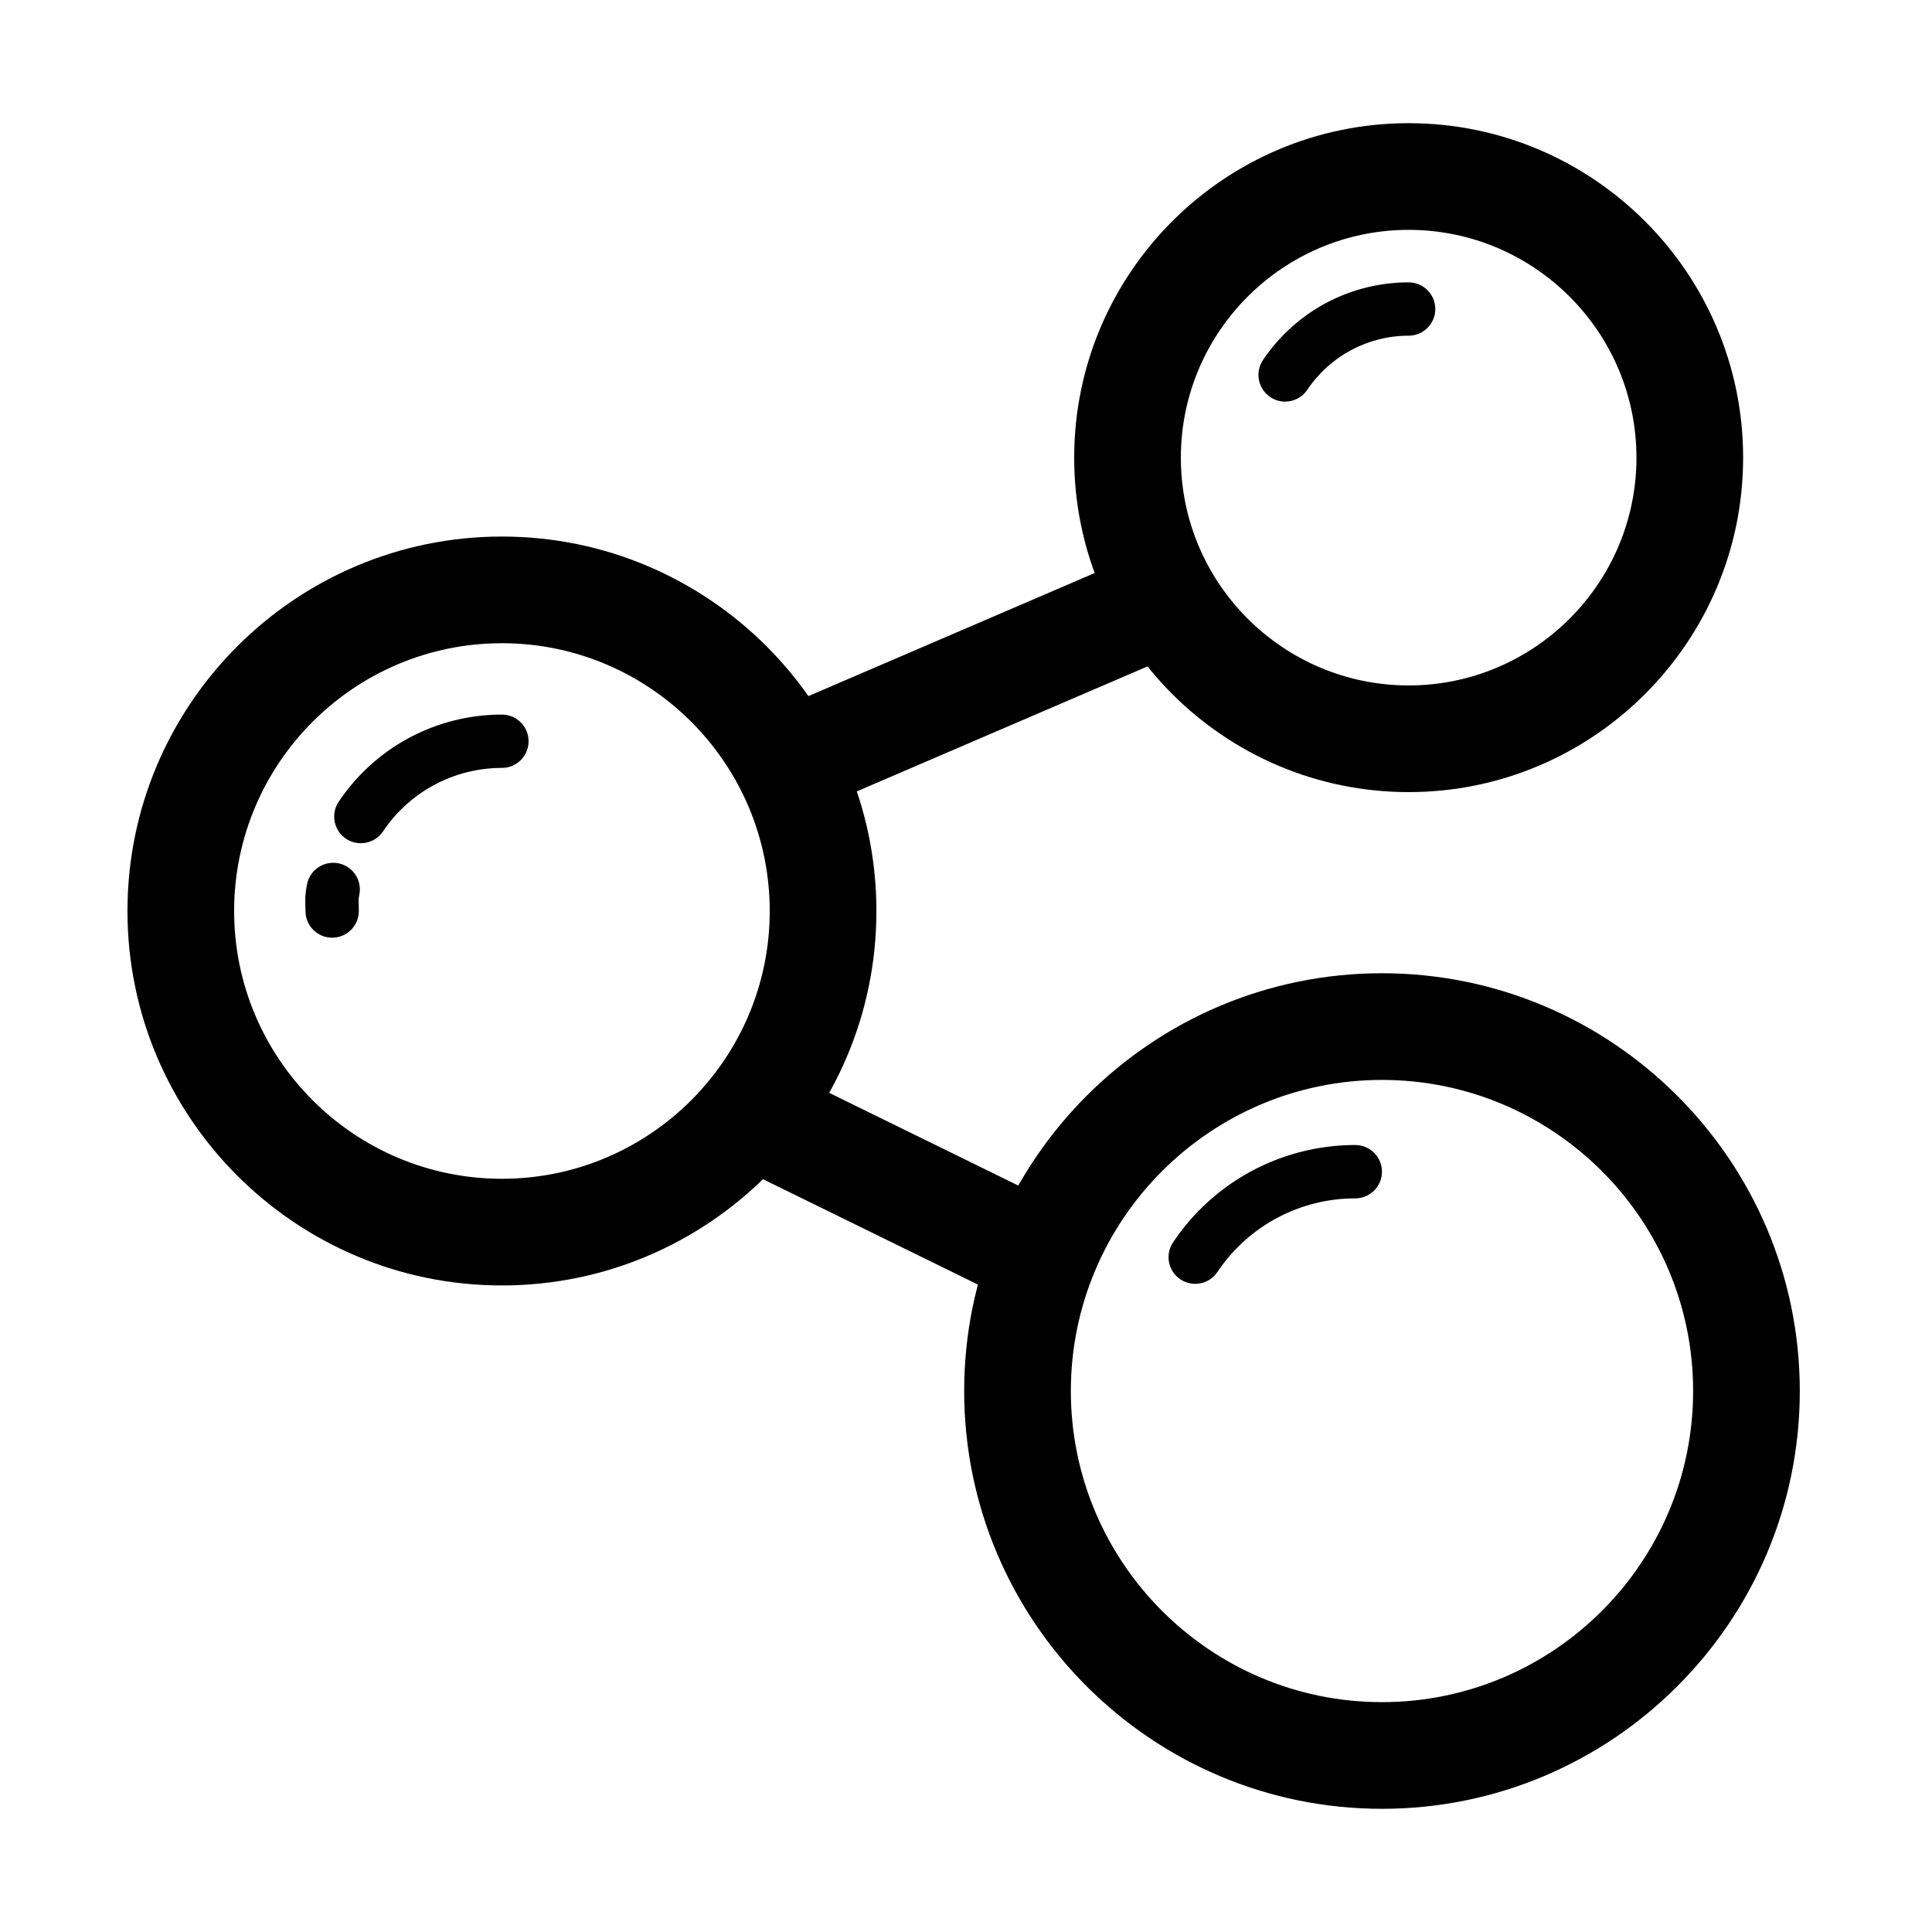
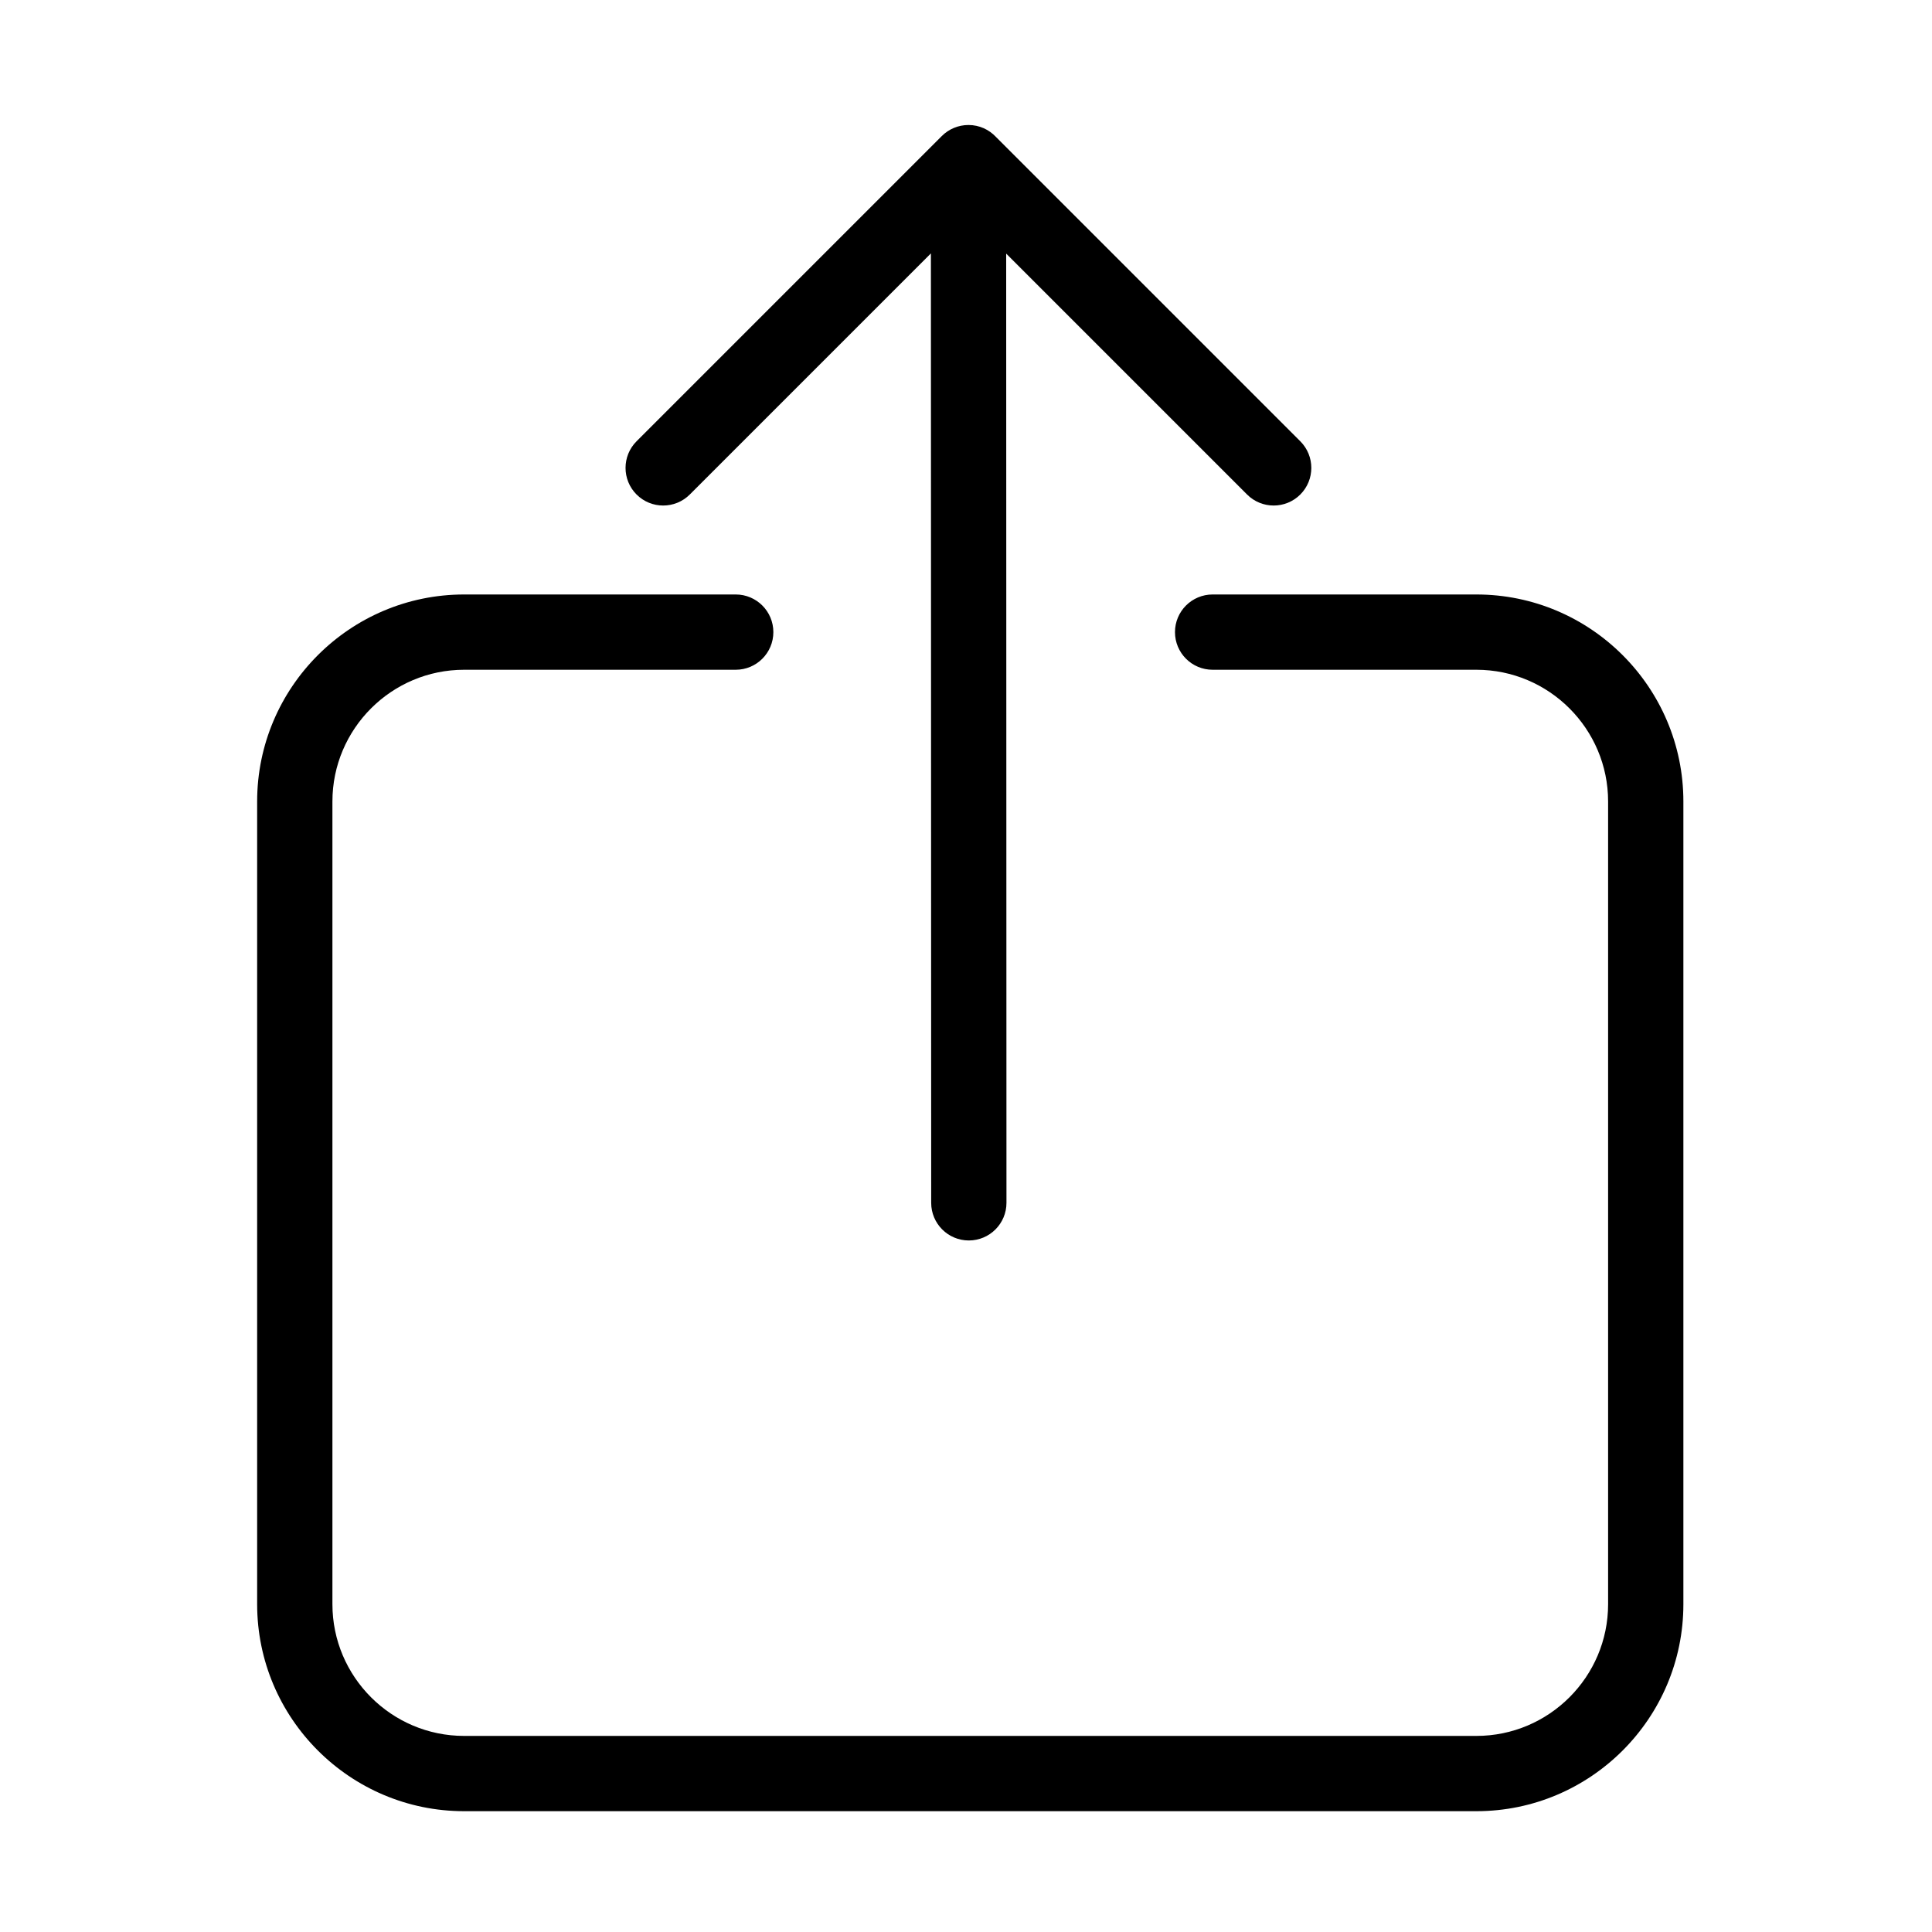
- <svg xmlns="http://www.w3.org/2000/svg" t="1489970753766" class="icon" style="" viewBox="0 0 1024 1024" version="1.1" p-id="3782" width="128" height="128">
+ <svg xmlns="http://www.w3.org/2000/svg" t="1490040111802" class="icon" style="" viewBox="0 0 1024 1024" version="1.1" p-id="2216" width="128" height="128">
  <defs>
    <style type="text/css" />
  </defs>
-   <path d="M746.602 419.832c-97.743 0-177.263-79.521-177.263-177.263 0-97.755 79.52-177.278 177.263-177.278 97.755 0 177.291 79.521 177.291 177.278C923.893 340.31 844.357 419.832 746.602 419.832zM746.602 121.83c-66.574 0-120.726 54.165-120.726 120.739s54.151 120.725 120.726 120.725 120.752-54.15 120.752-120.725S813.175 121.83 746.602 121.83z" p-id="3783" />
-   <path d="M681.132 212.863c-2.706 0-5.452-0.773-7.867-2.402-6.473-4.348-8.213-13.127-3.865-19.615 17.31-25.784 46.173-41.189 77.202-41.189 7.799 0 14.134 6.322 14.134 14.134s-6.335 14.135-14.134 14.135c-21.589 0-41.673 10.725-53.723 28.683C690.145 210.668 685.686 212.863 681.132 212.863z" p-id="3784" />
-   <path d="M266.021 681.316c-109.433 0-198.465-89.034-198.465-198.458 0-109.448 89.032-198.478 198.465-198.478 109.448 0 198.493 89.032 198.493 198.478C464.515 592.282 375.469 681.316 266.021 681.316zM266.021 340.918c-78.266 0-141.926 63.675-141.926 141.941 0 78.258 63.661 141.919 141.926 141.919s141.954-63.661 141.954-141.919C407.976 404.593 344.287 340.918 266.021 340.918z" p-id="3785" />
-   <path d="M176.051 496.993c-7.813 0-14.135-6.322-14.135-14.135l-0.069-3.354c-0.111-3.257-0.124-5.522 0.87-10.739 1.463-7.66 8.848-12.658 16.537-11.223 7.675 1.477 12.699 8.875 11.223 16.55-0.442 2.361-0.442 2.471-0.372 4.459 0.042 1.104 0.083 2.444 0.083 4.306C190.185 490.67 183.85 496.993 176.051 496.993z" p-id="3786" />
-   <path d="M191.249 446.928c-2.706 0-5.439-0.773-7.868-2.387-6.473-4.348-8.213-13.141-3.865-19.615 19.394-28.919 51.735-46.186 86.506-46.186 7.8 0 14.135 6.322 14.135 14.135 0 7.813-6.335 14.134-14.135 14.134-25.329 0-48.892 12.589-63.026 33.652C200.276 444.733 195.804 446.928 191.249 446.928z" p-id="3787" />
-   <path d="M732.466 958.708c-122.104 0-221.434-99.328-221.434-221.434s99.329-221.433 221.434-221.433c122.105 0 221.462 99.327 221.462 221.433S854.571 958.708 732.466 958.708zM732.466 572.378c-90.923 0-164.895 73.959-164.895 164.897S641.544 902.17 732.466 902.17c90.937 0 164.924-73.959 164.924-164.897S823.403 572.378 732.466 572.378z" p-id="3788" />
-   <path d="M633.483 680.459c-2.707 0-5.439-0.772-7.855-2.374-6.488-4.361-8.226-13.139-3.879-19.627 21.631-32.274 57.727-51.571 96.583-51.571 7.799 0 14.134 6.322 14.134 14.134s-6.335 14.136-14.134 14.136c-29.401 0-56.731 14.604-73.089 39.035C642.51 678.278 638.038 680.459 633.483 680.459z" p-id="3789" />
-   <path d="M409.121 438.798 386.788 386.869 619.816 286.684 642.151 338.613Z" p-id="3790" />
-   <path d="M410.357 564.958l154.87 75.926-24.889 50.767-154.87-75.926 24.889-50.767Z" p-id="3791" />
+   <path d="M365.605 262.1l127.793-127.794 0.152 503.227c0.004 11.015 8.934 19.943 19.949 19.943 0.002 0 0.004 0 0.006 0 11.017-0.004 19.947-8.938 19.943-19.954l-0.152-503.1 127.676 127.677c3.897 3.897 9 5.843 14.106 5.843 5.104 0 10.213-1.948 14.106-5.842 7.79-7.79 7.79-20.422 0-28.213L527.853 72.555c-3.639-3.87-8.791-6.3-14.522-6.3-0.002 0-0.004 0-0.006 0-0.006 0-0.012 0.001-0.018 0.001-0.006 0-0.012-0.001-0.018-0.001-5.292 0-10.364 2.102-14.106 5.842L337.392 233.887c-7.789 7.79-7.789 20.422 0 28.213C345.183 269.891 357.814 269.891 365.605 262.1z" p-id="2217" />
+   <path d="M782.508 315.087 642.713 315.087c-11.017 0-19.949 8.931-19.949 19.949s8.932 19.949 19.949 19.949l139.795 0c38.499 0 69.821 31.322 69.821 69.821l0 425.444c0 38.499-31.322 69.821-69.821 69.821L246.01 920.072c-38.499 0-69.821-31.322-69.821-69.821L176.189 424.806c0-38.499 31.322-69.821 69.821-69.821l143.936 0c11.018 0 19.949-8.931 19.949-19.949s-8.931-19.949-19.949-19.949L246.01 315.086c-60.5 0-109.719 49.22-109.719 109.719l0 425.444c0 60.5 49.22 109.719 109.719 109.719l536.498 0c60.5 0 109.719-49.22 109.719-109.719L892.227 424.806C892.228 364.306 843.008 315.087 782.508 315.087z" p-id="2218" />
</svg>
